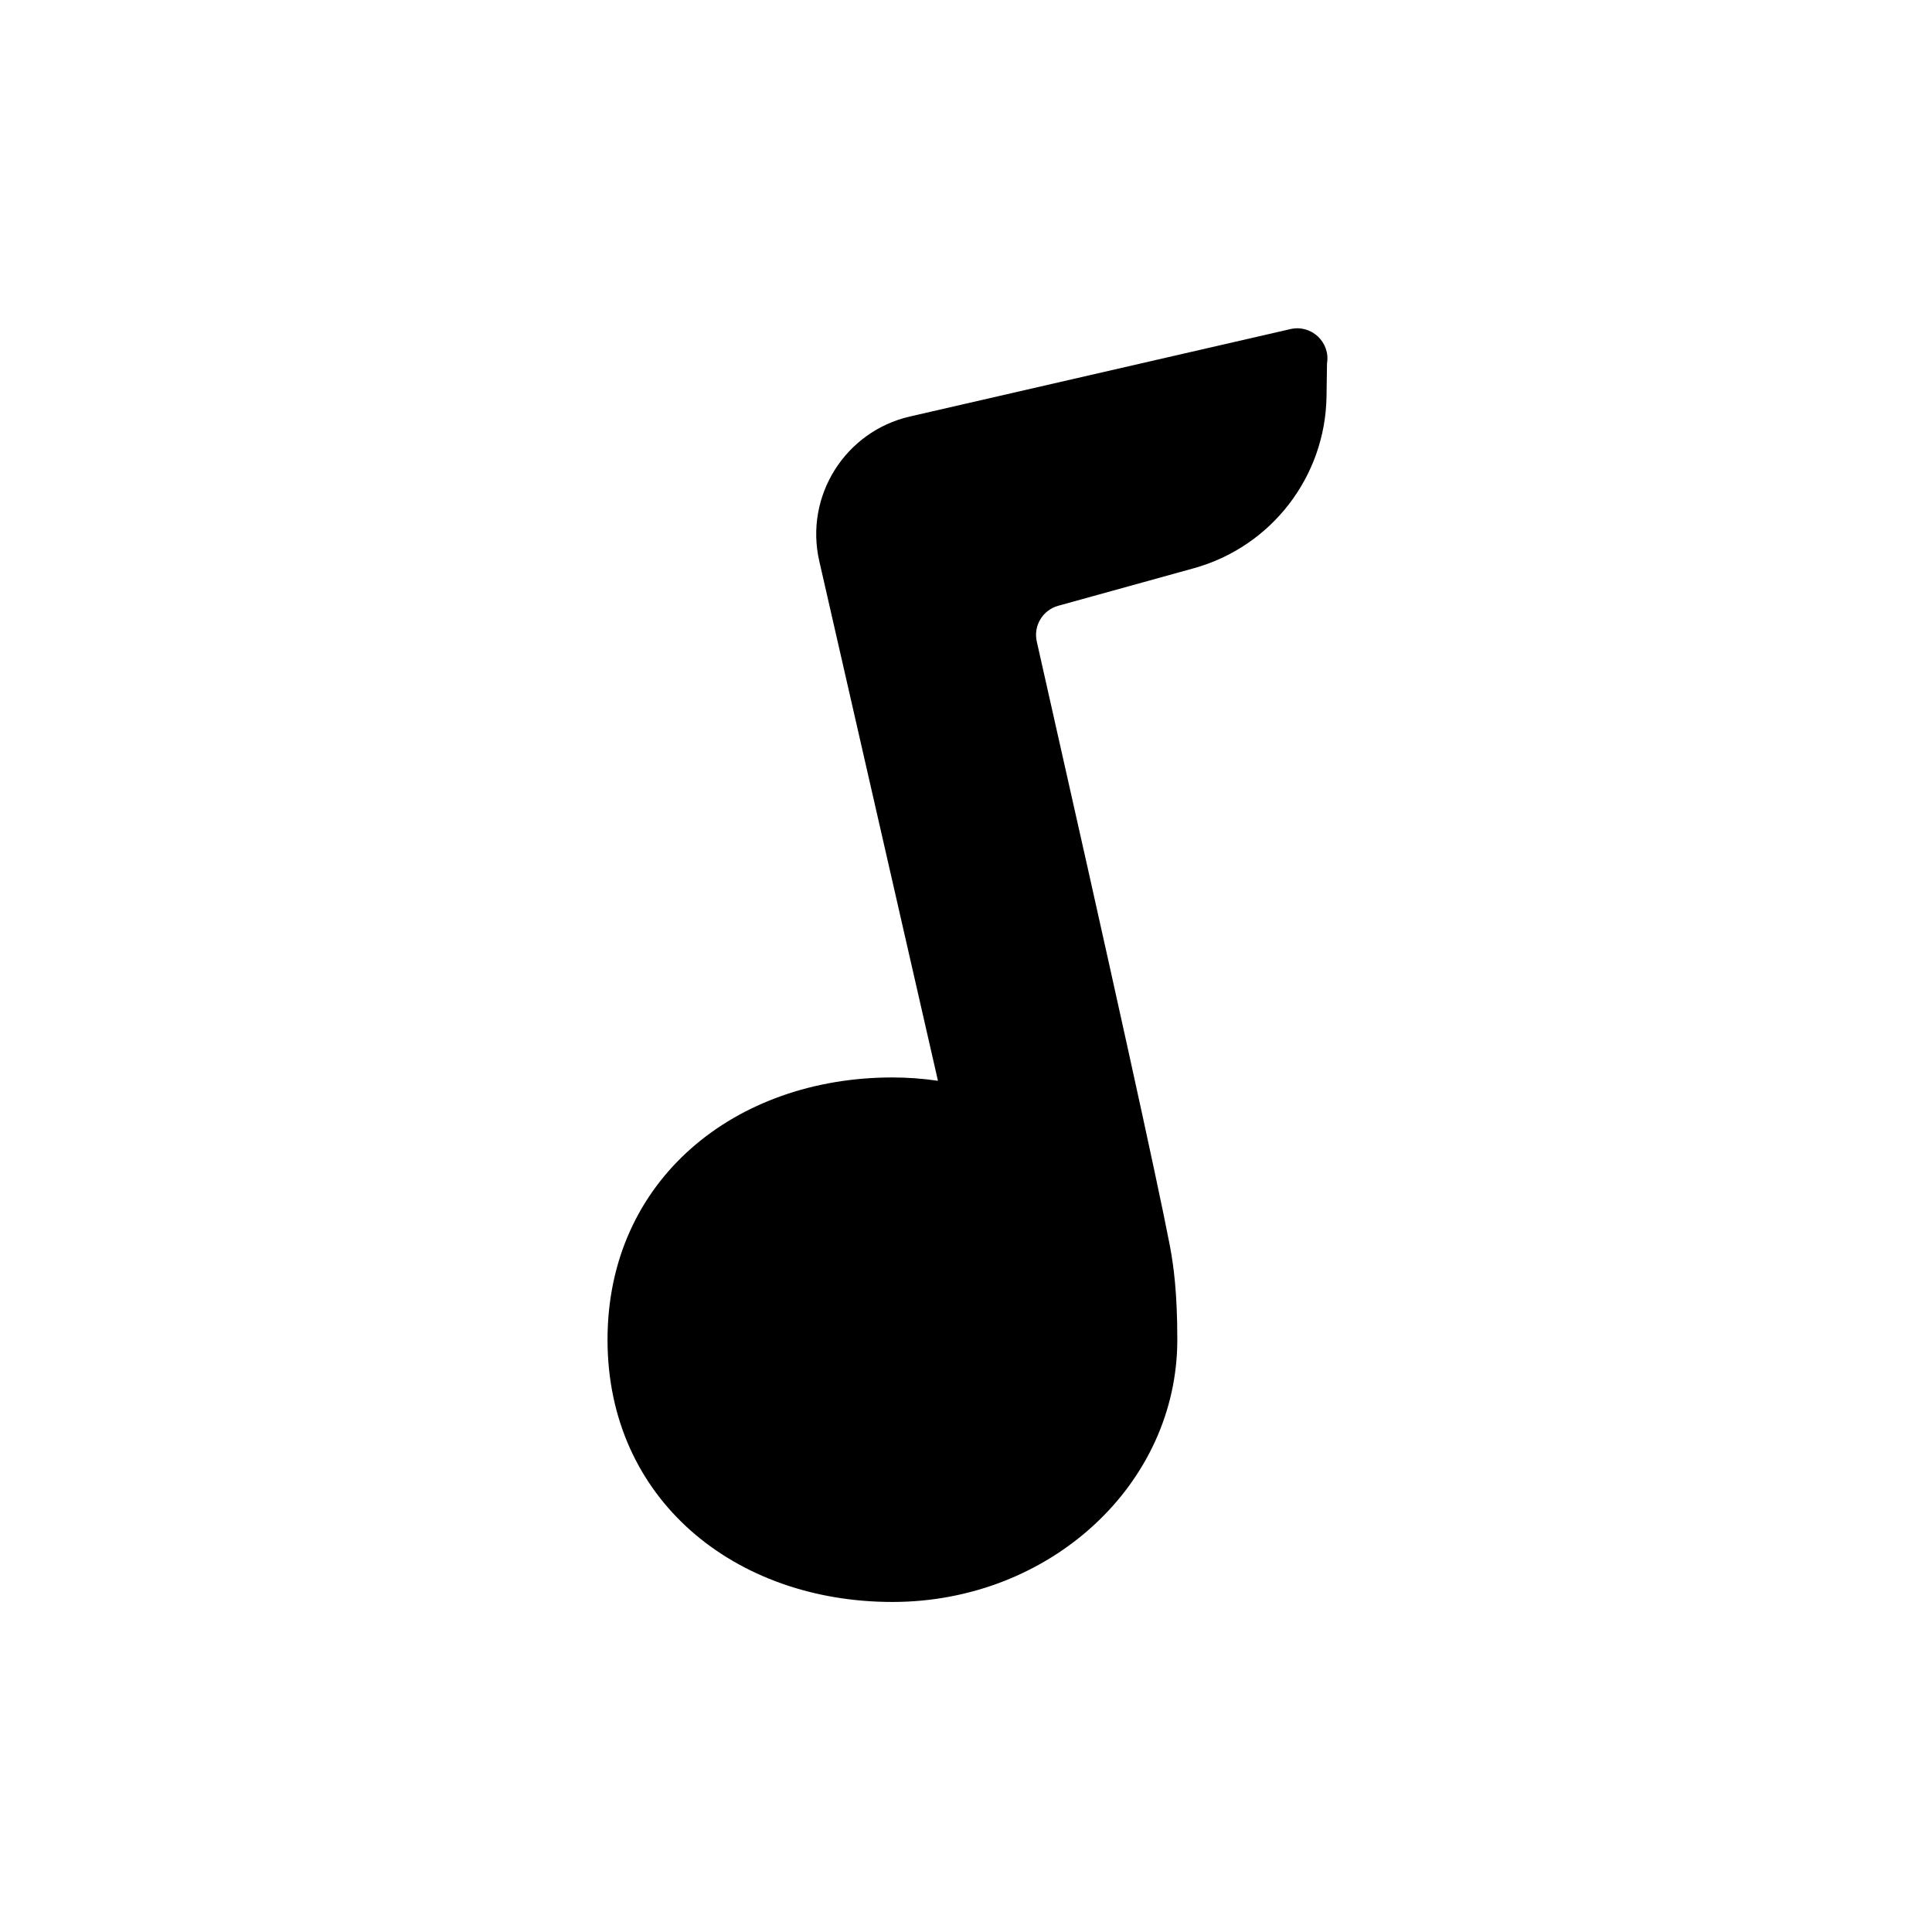
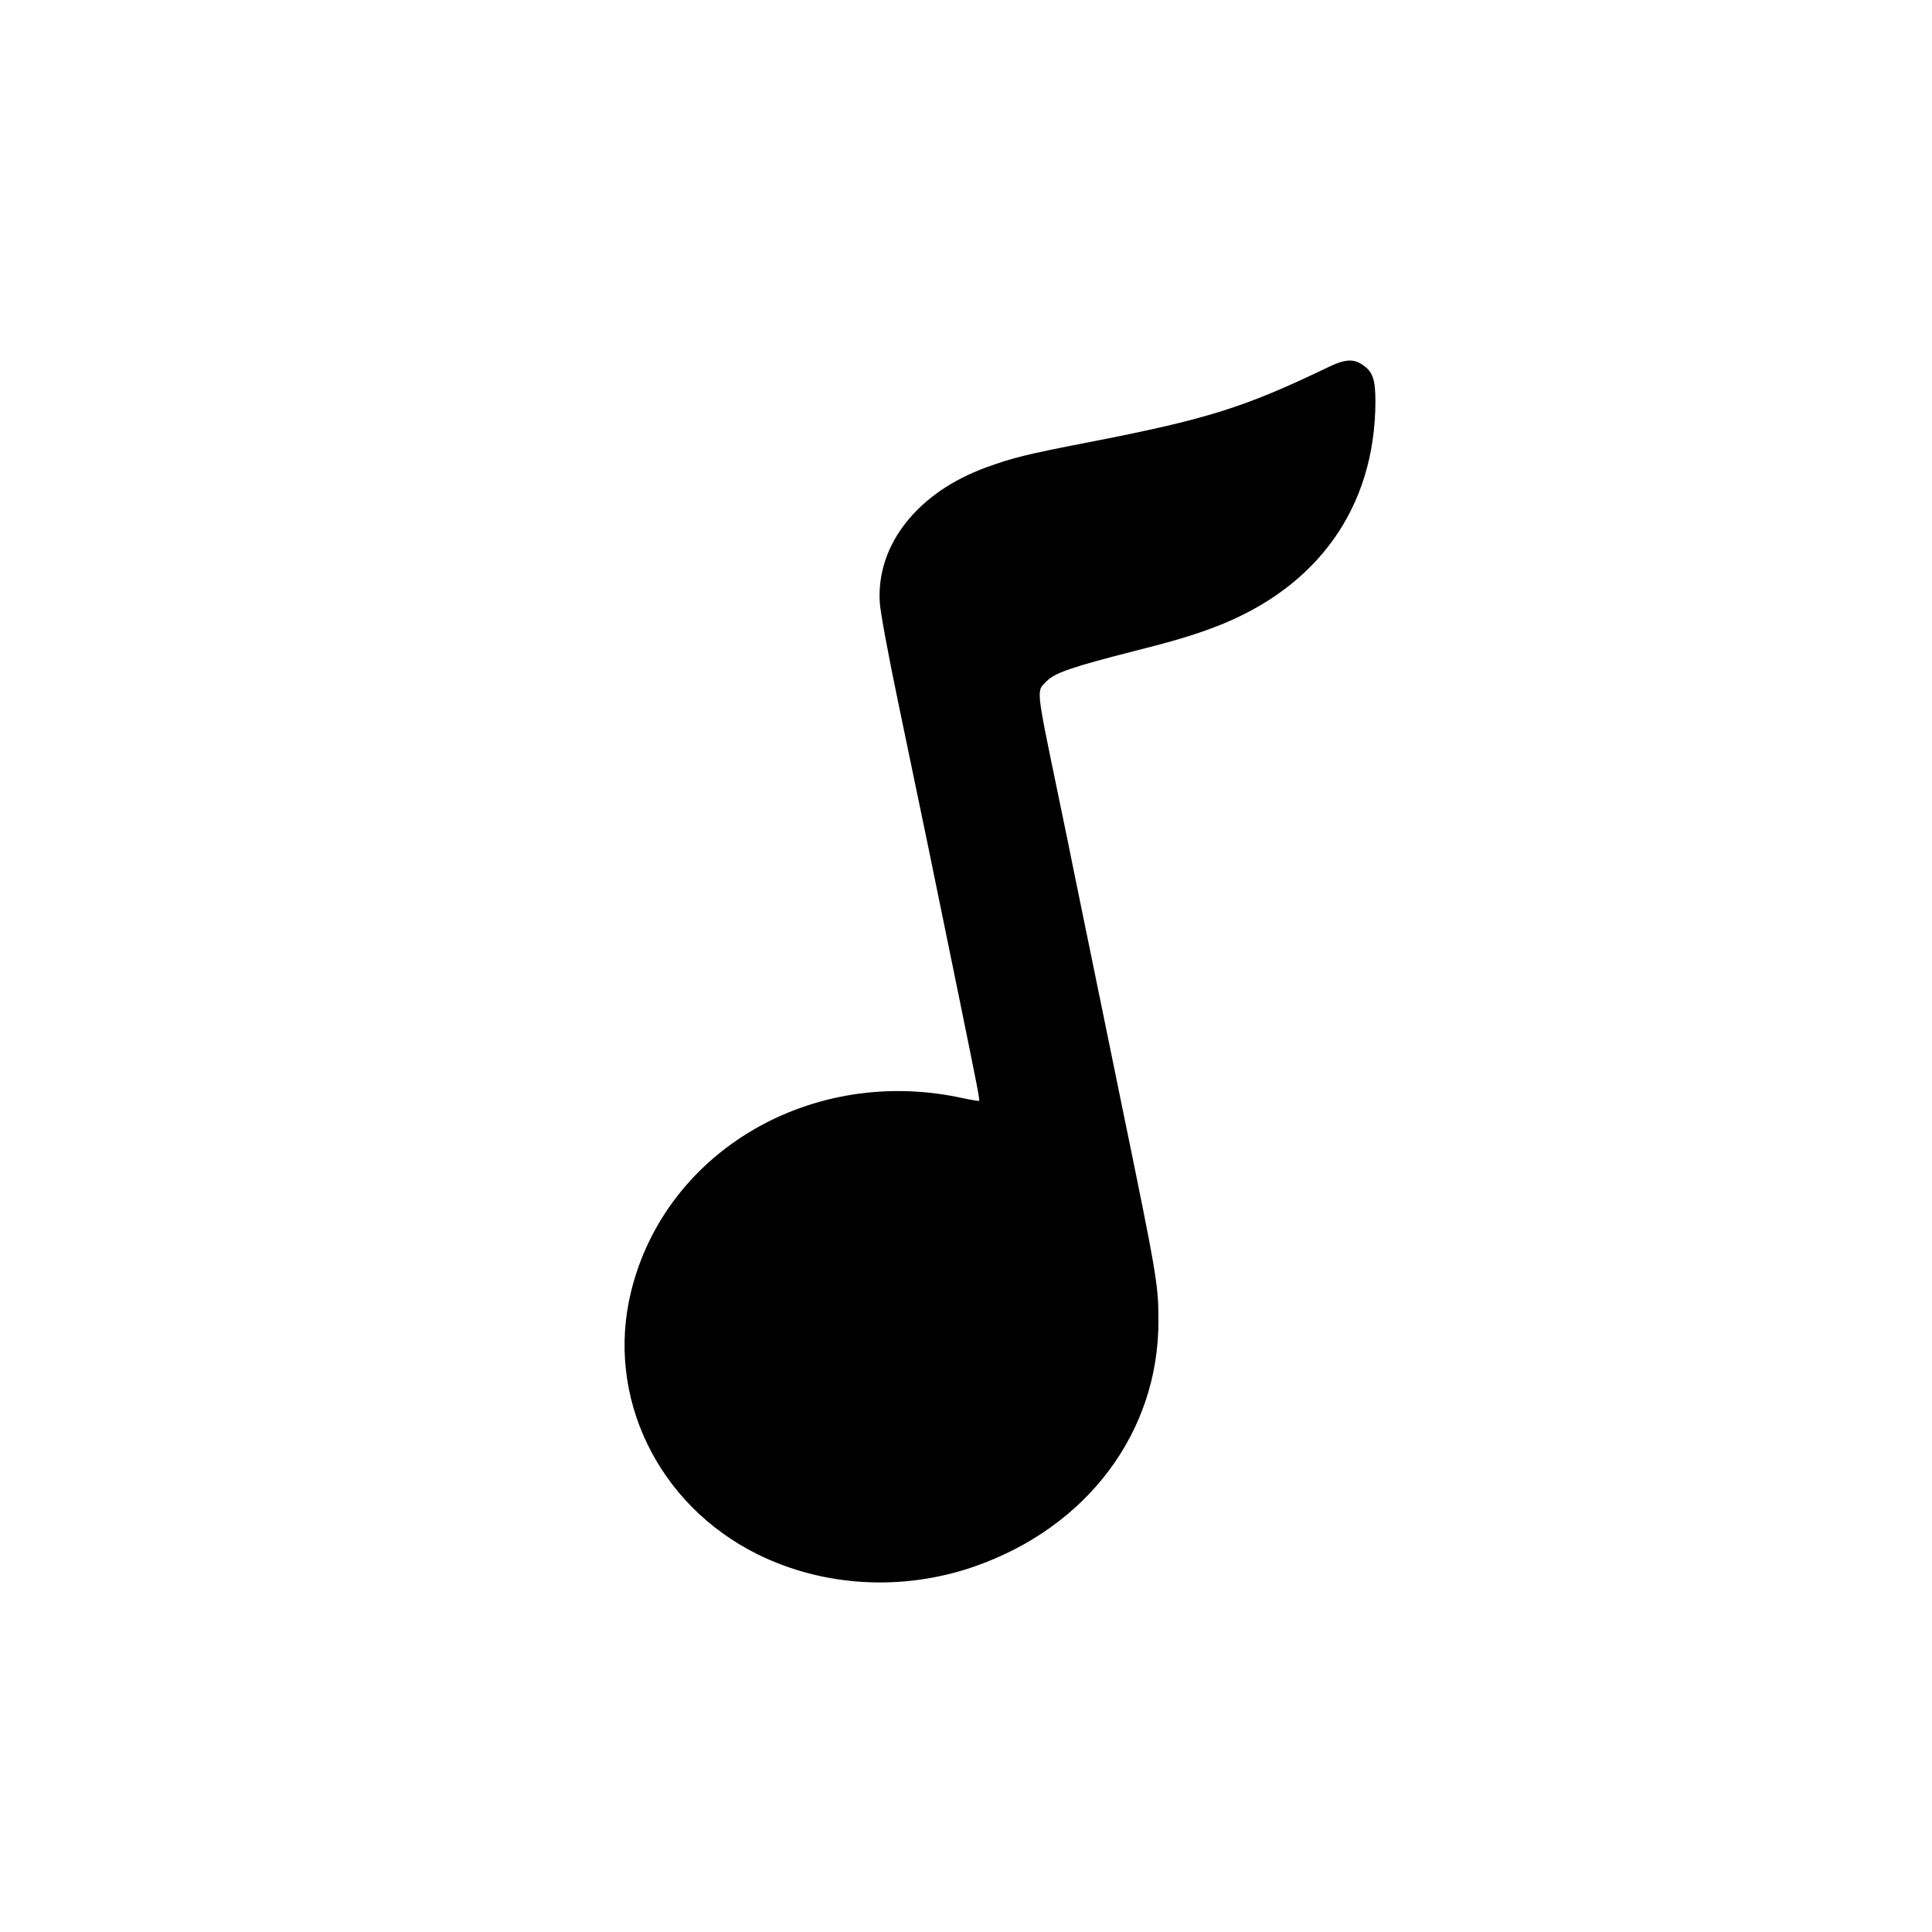
<svg xmlns="http://www.w3.org/2000/svg" viewBox="0 0 1024 1024" width="1024" height="1024">
-   <path d="M322,710.07C322,794.83,389.60,849.07,473,849.07C556.39,849.07,624,786.83,624,710.07C624,685.07,622.04,670.64,620,660Q610,607.93,549.55,340.17C547.57,331.75,552.63,323.29,560.98,321.05L632.71,301.19C673.81,289.82,702.47,252.70,703.09,210.07L703.34,192.64C705.22,181.41,695.08,171.87,683.98,174.42L482.29,220.75C447.88,228.66,426.37,262.95,434.23,297.38L497.14,572.85C489.16,571.66,481.09,571.07,473,571.07C389.60,571.07,322,625.30,322,710.07Z" fill="currentColor" fill-rule="evenodd" />
+   <path d="M704.0,194.6C659.5,216.0,639.9,222.2,576.5,234.5C544.1,240.8,536.8,242.6,522.8,247.7C486.4,260.9,464.4,288.7,466.3,319.3C466.5,323.9,470.8,347.0,475.9,371.5C490.5,441.4,494.4,460.5,508.0,527.0C518.3,577.5,519.4,583.0,518.9,583.5C518.7,583.6,514.7,583.0,510.1,582.0C430.5,564.6,352.8,610.0,334.5,684.5C320.8,740.0,348.5,797.5,401.5,823.8C436.5,841.1,478.4,843.5,516.4,830.3C576.2,809.5,614.0,759.2,614.0,700.3C614.0,680.9,613.4,677.2,594.0,583.0C590.1,564.0,586.1,544.2,585.0,539.0C583.9,533.8,580.3,516.2,577.0,500.0C573.7,483.8,570.1,466.2,569.0,461.0C568.0,455.8,564.4,438.2,561.0,422.0C548.9,363.4,549.2,366.5,554.8,361.0C559.1,356.6,568.5,353.4,601.5,345.0C622.5,339.7,632.0,336.8,643.5,332.5C698.2,311.8,728.8,269.1,729.0,213.0C729.0,200.9,727.6,197.0,722.1,193.3C717.3,190.0,712.7,190.4,704.0,194.6Z" fill="currentColor" fill-rule="evenodd" />
</svg>
